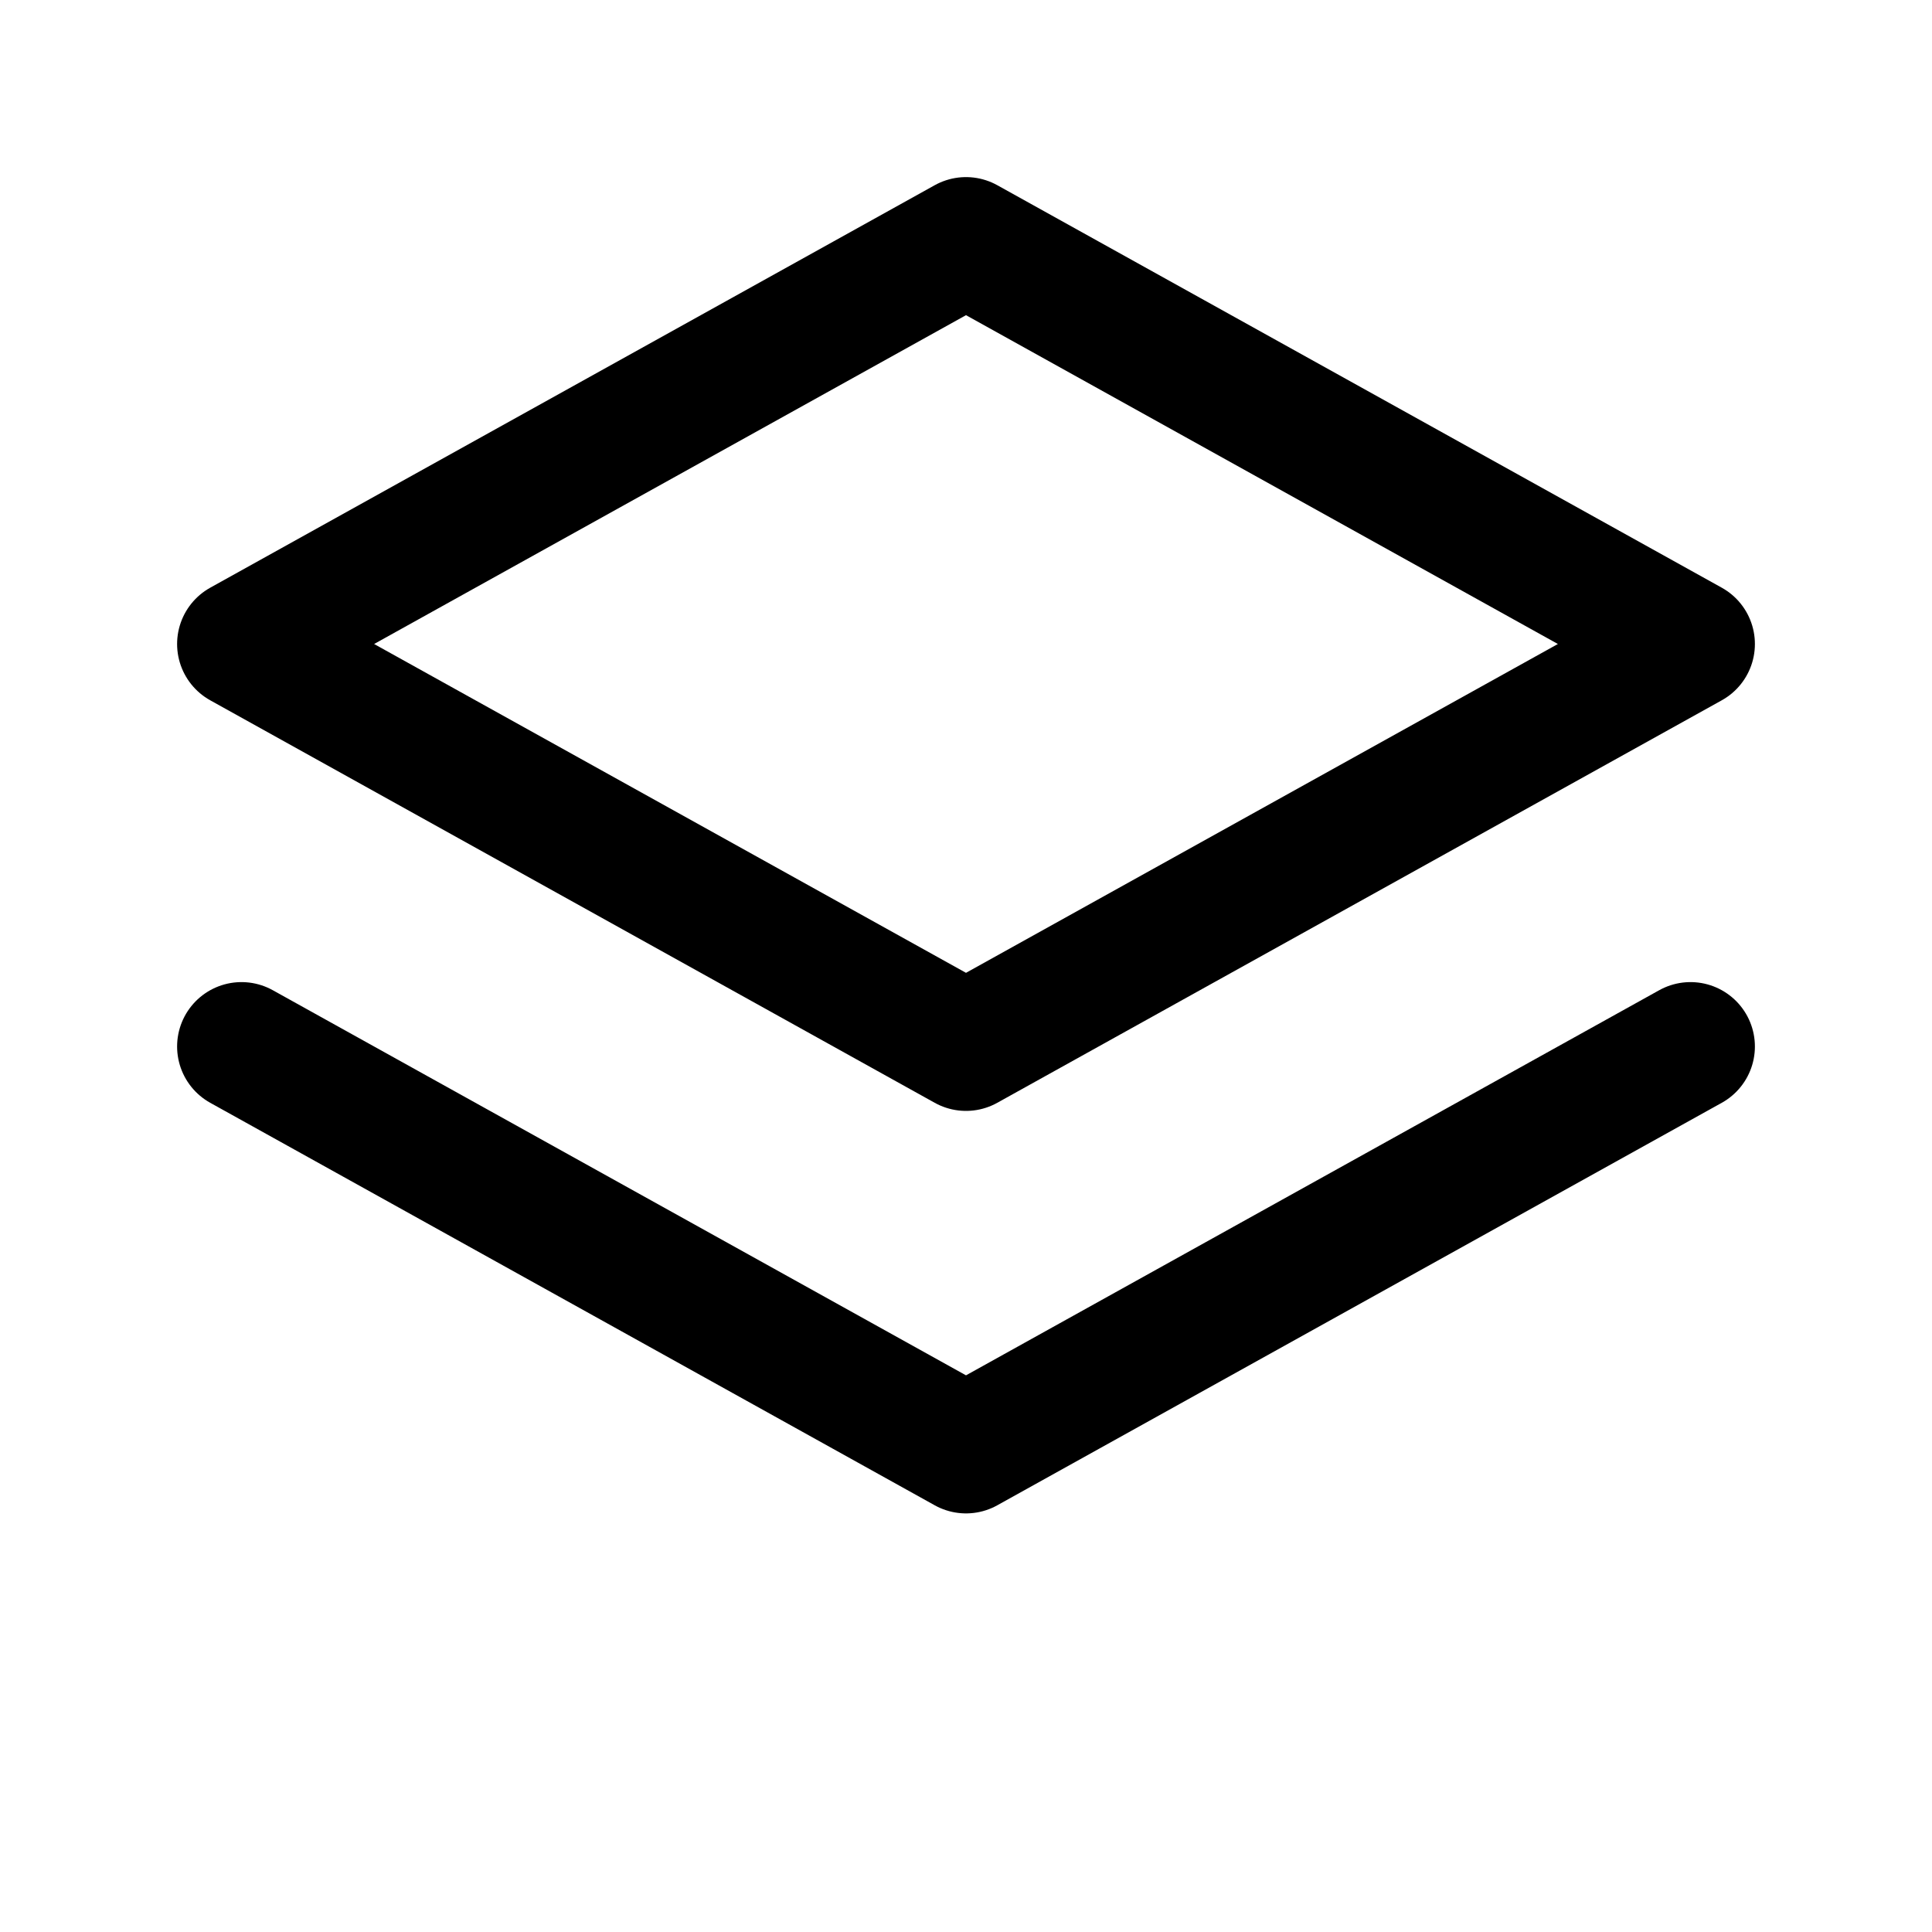
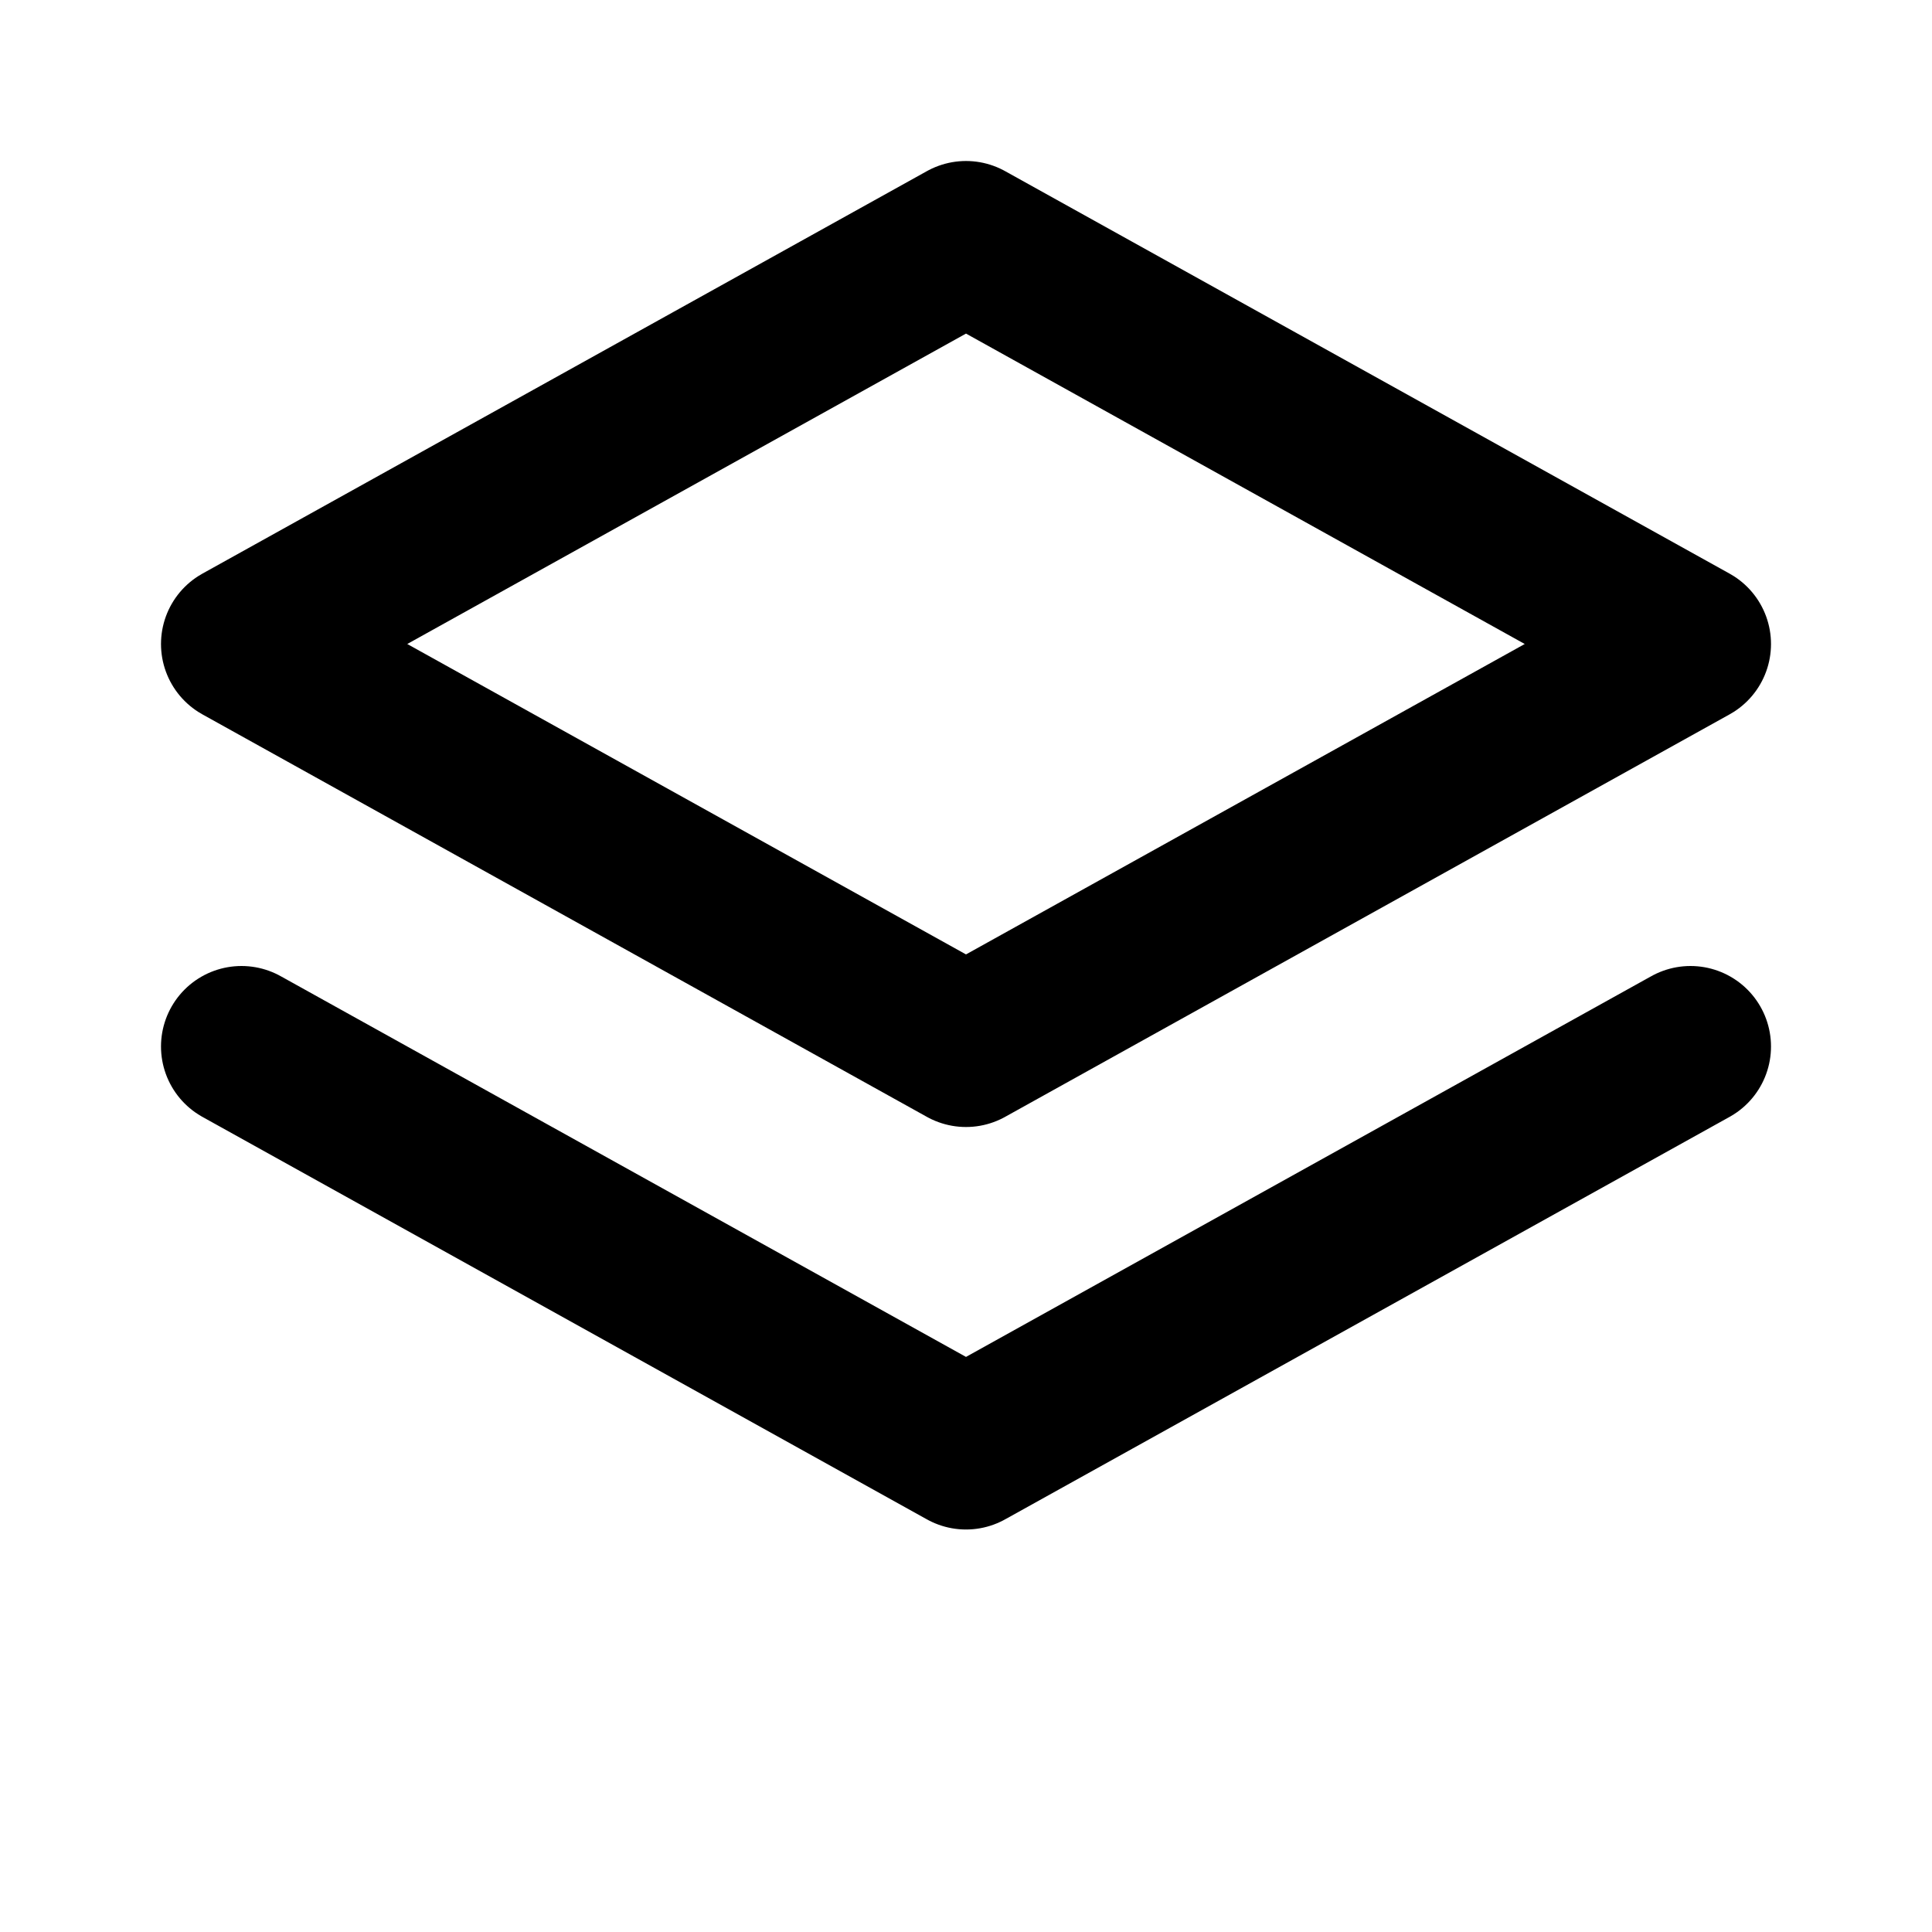
- <svg xmlns="http://www.w3.org/2000/svg" width="24" height="24" viewBox="0 0 24 24" fill="none" stroke="#000000" stroke-width="1.6" stroke-linecap="round" stroke-linejoin="round">
+ <svg xmlns="http://www.w3.org/2000/svg" width="24" height="24" viewBox="0 0 24 24" fill="none" stroke="#000000" stroke-width="2" stroke-linecap="round" stroke-linejoin="round">
  <path d="M12 3l9 5-9 5-9-5zM3 13l9 5 9-5" />
</svg>
